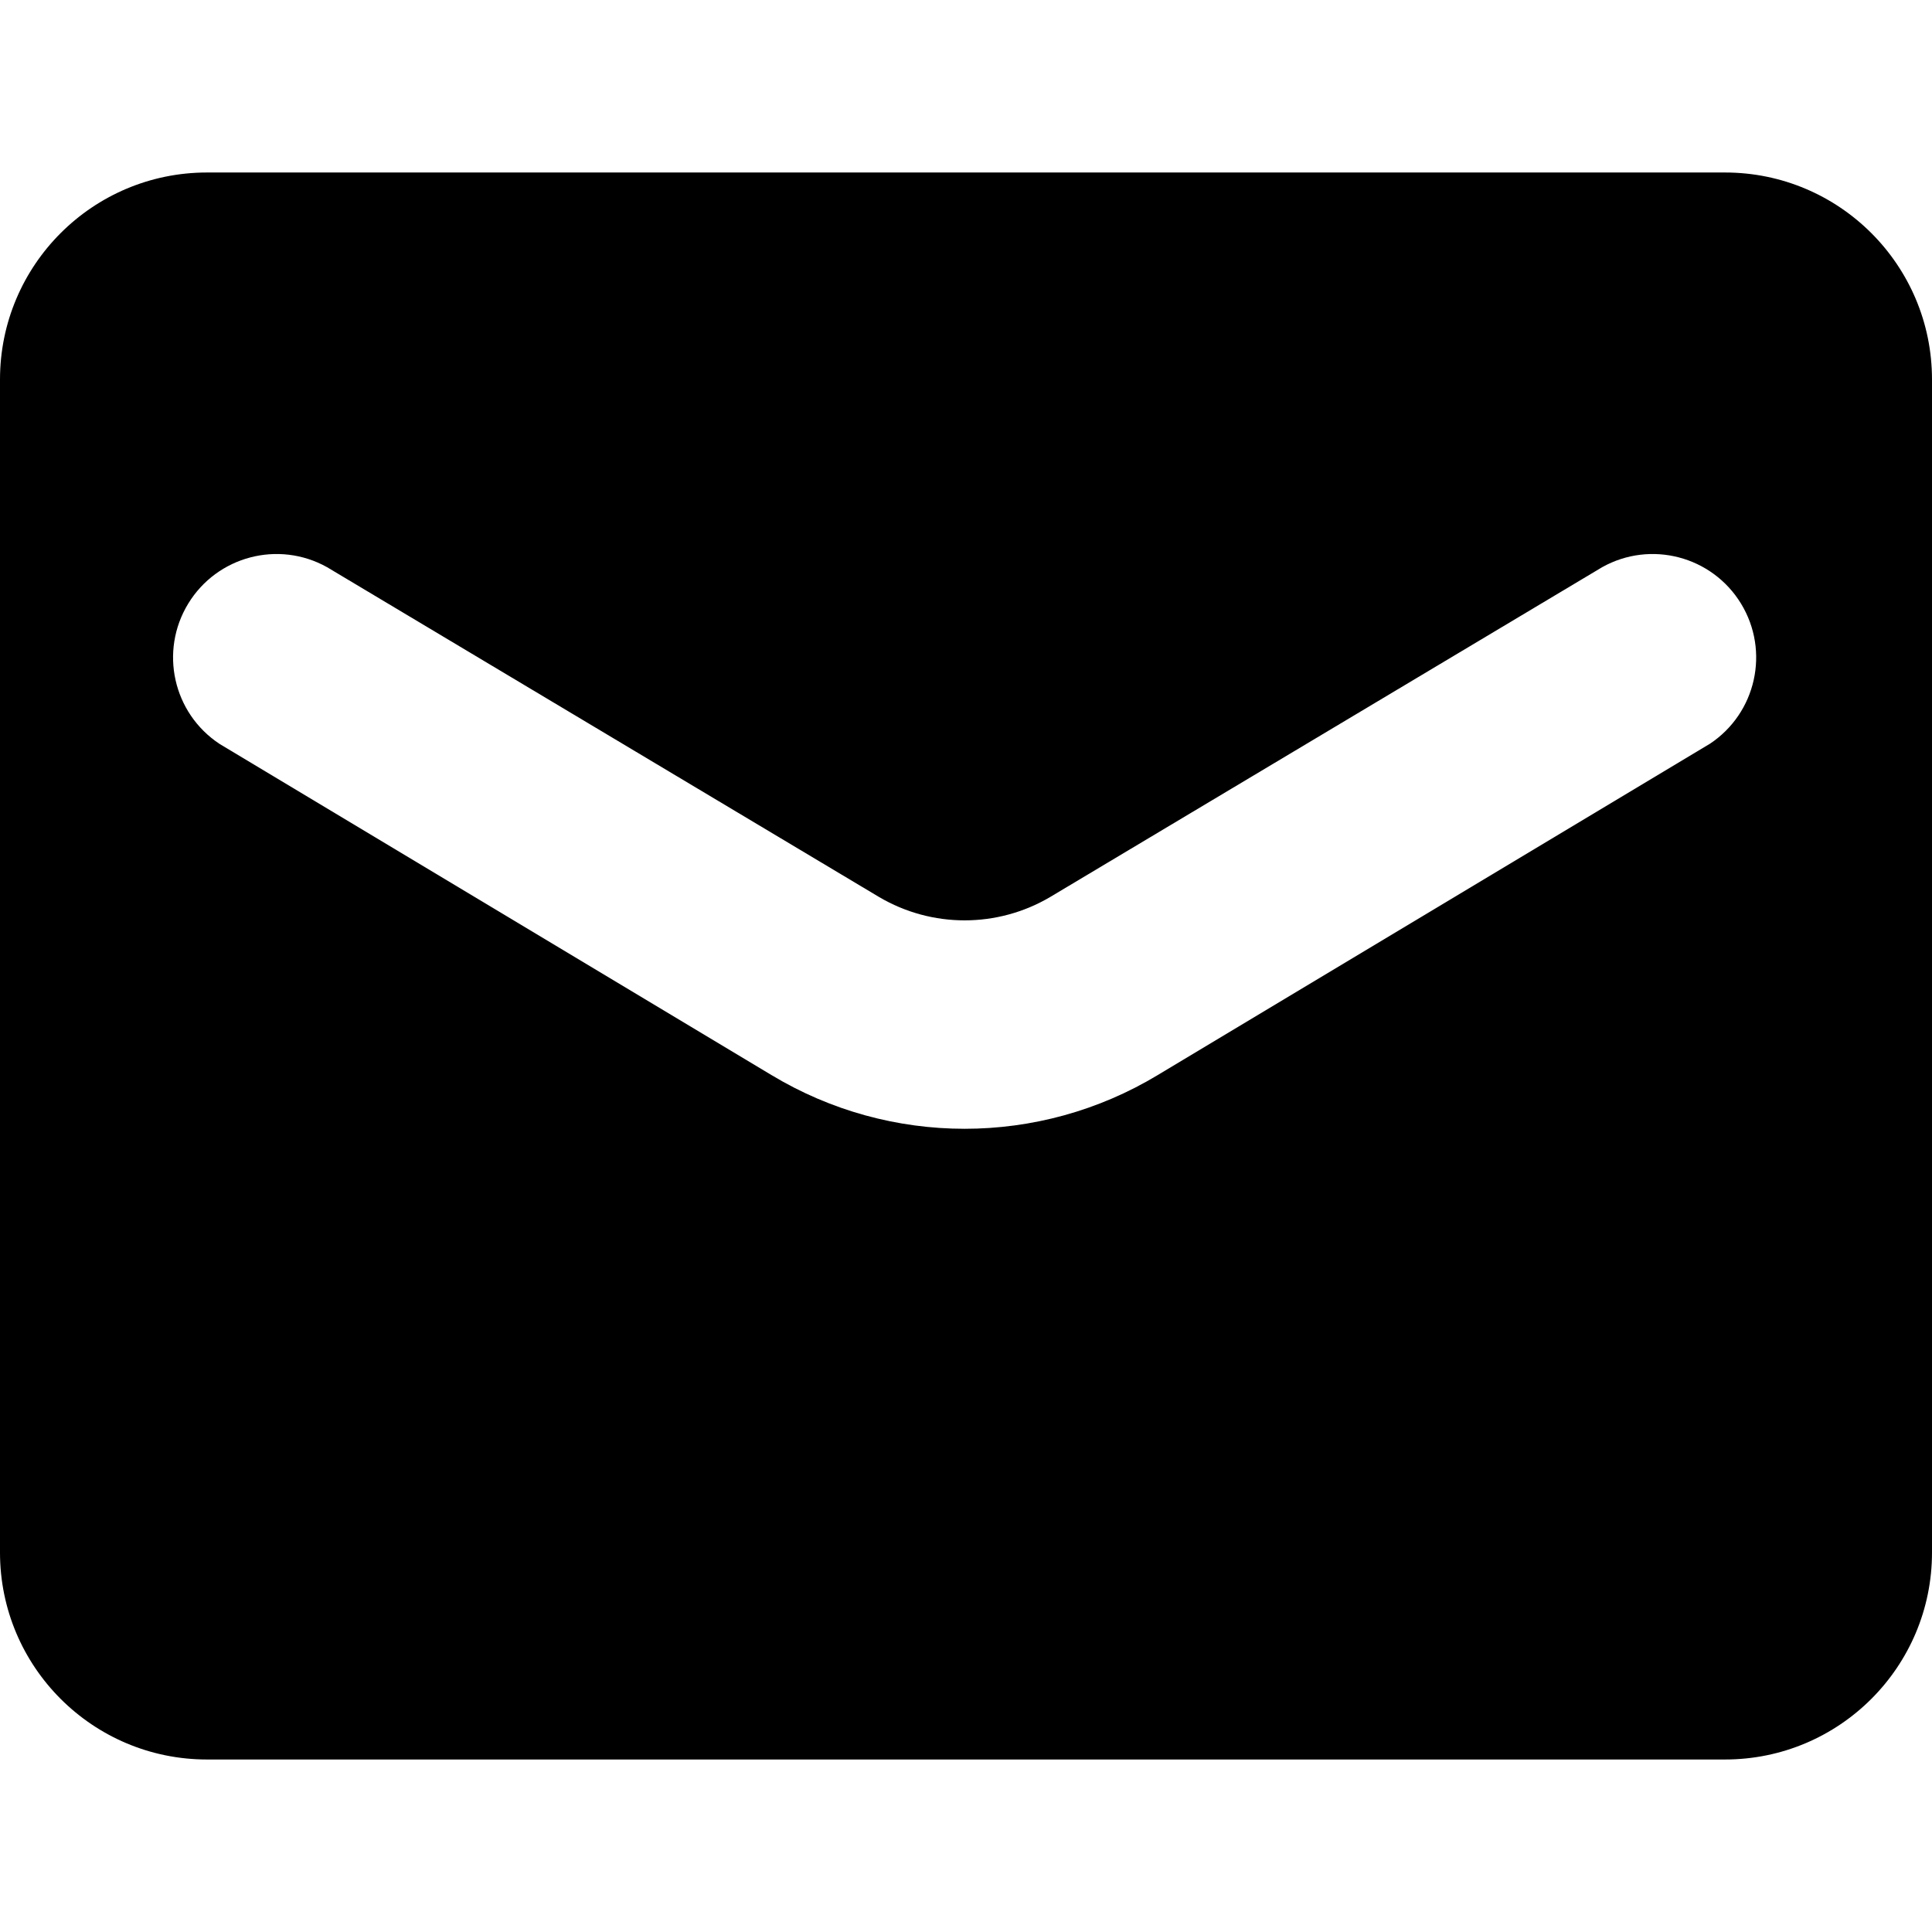
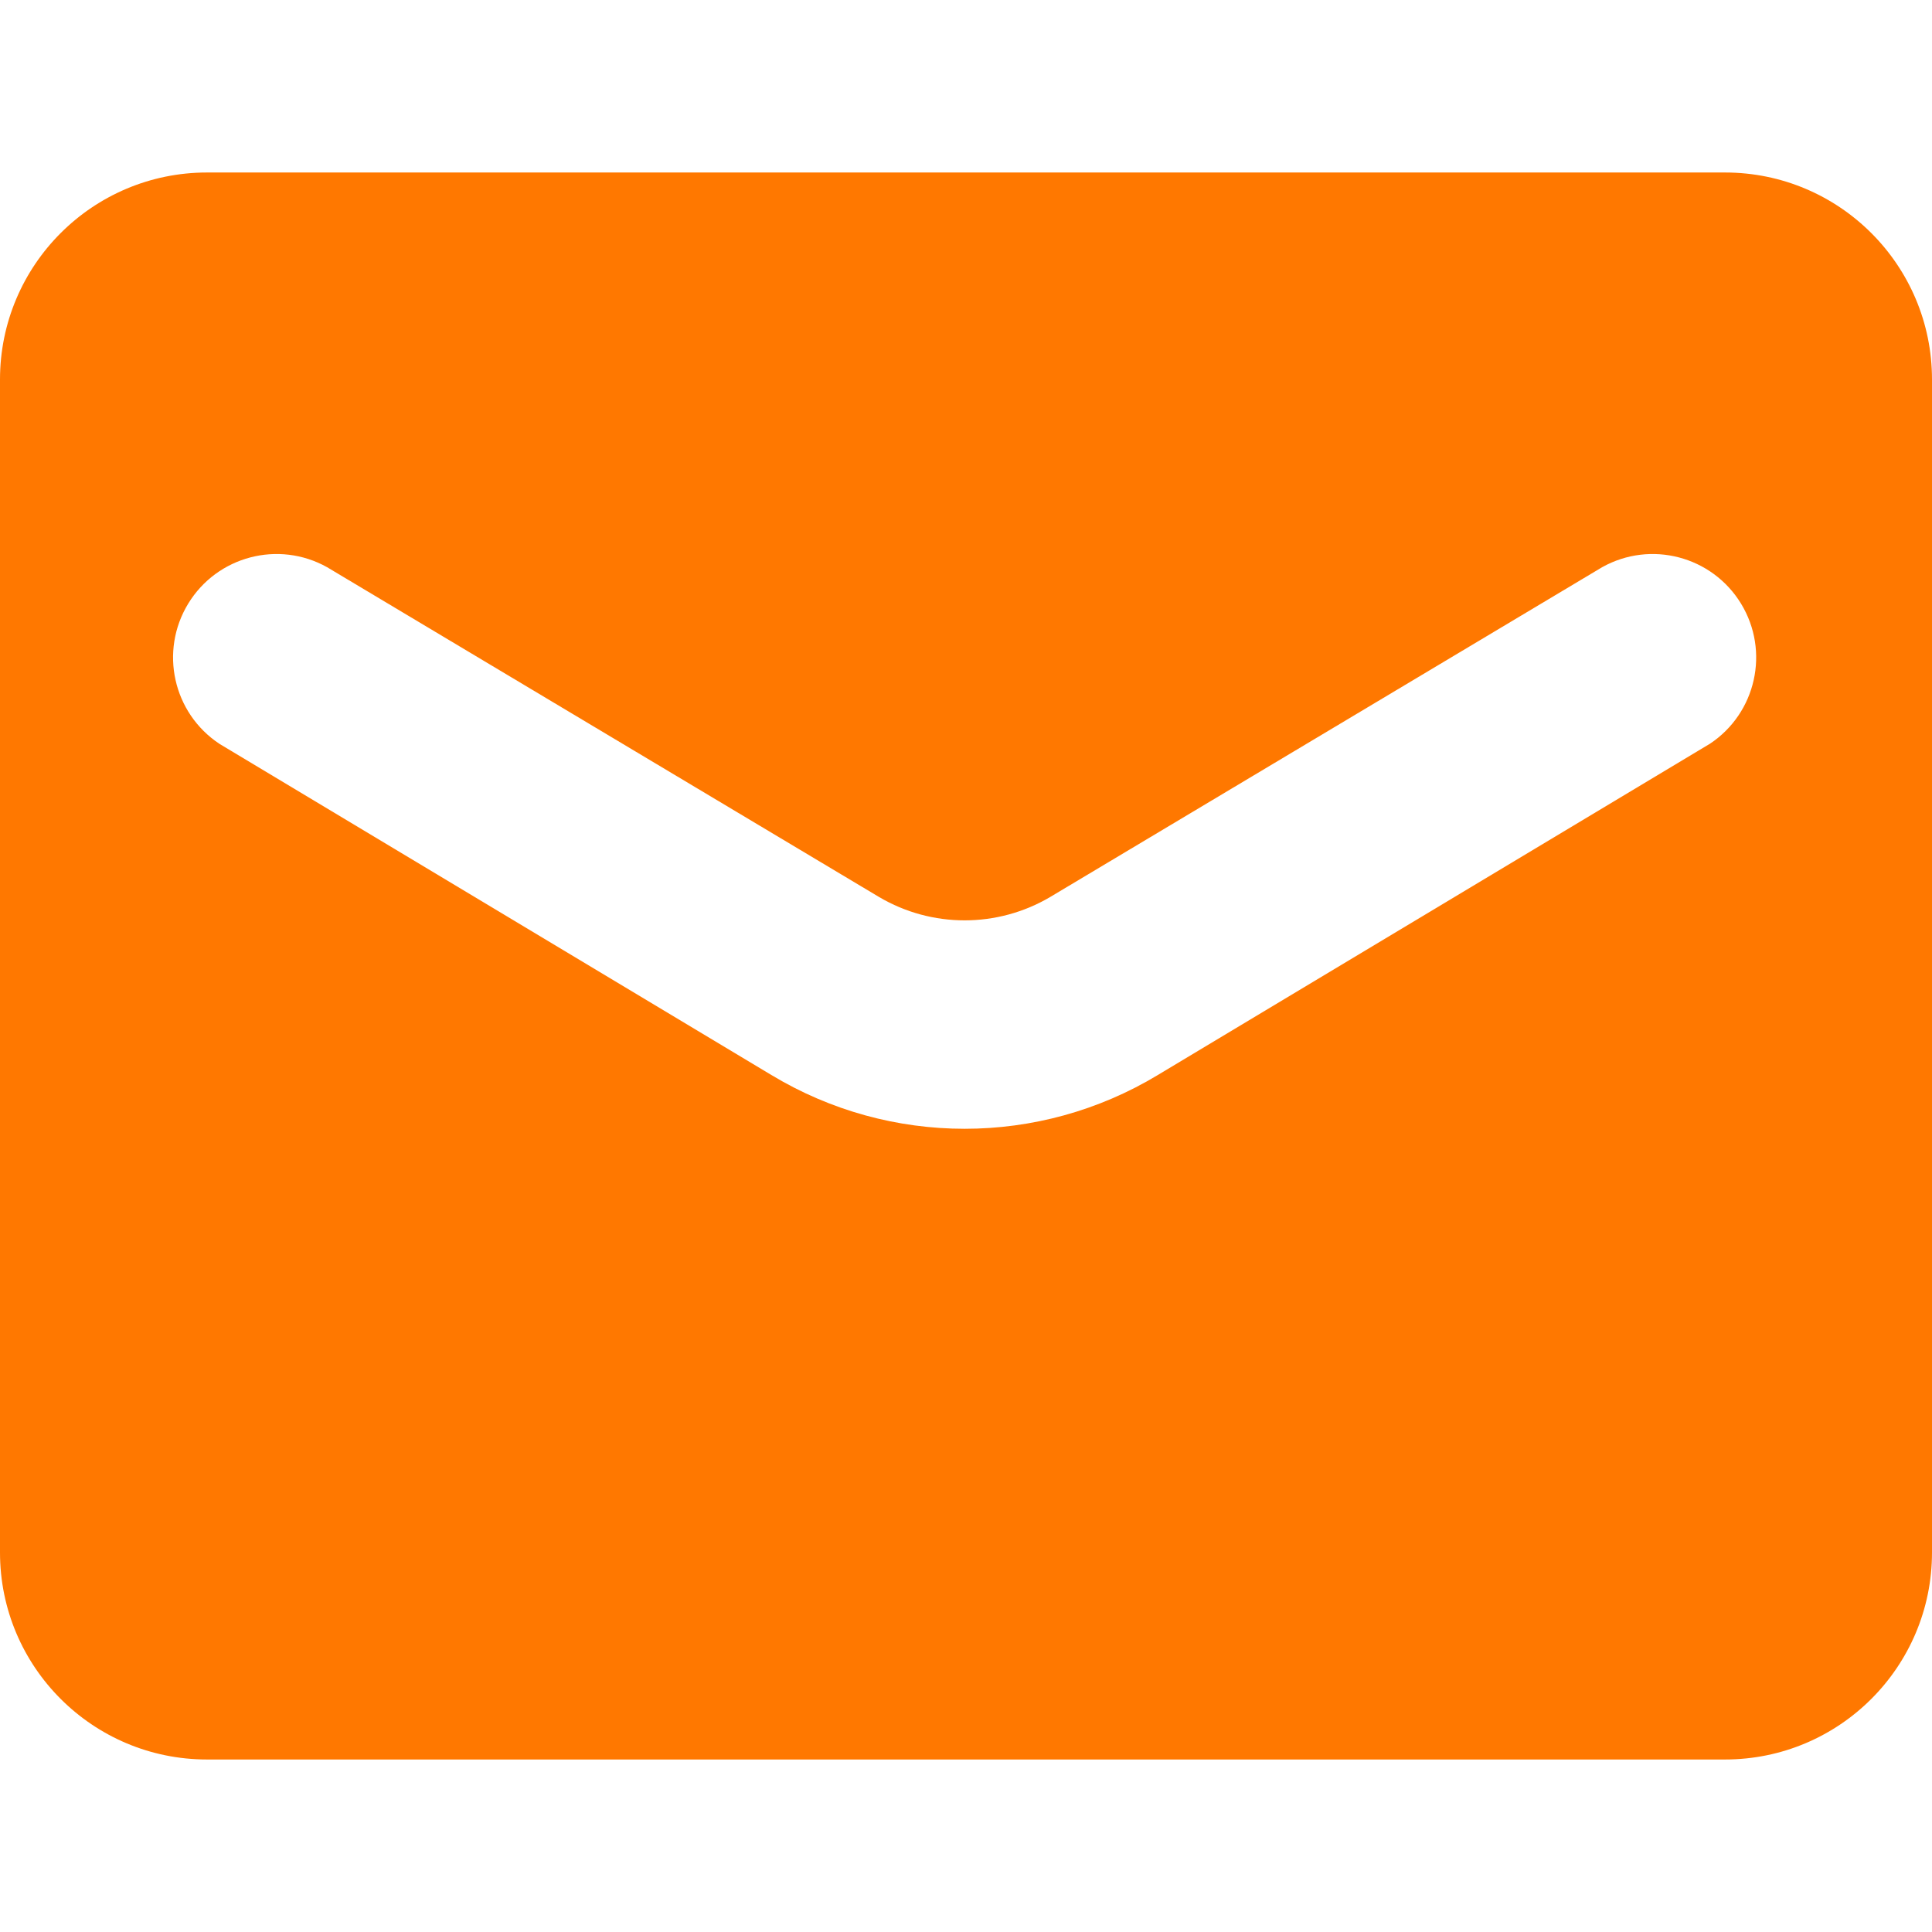
<svg xmlns="http://www.w3.org/2000/svg" viewBox="0 0 50 50">
  <g transform="matrix(3.571429,0,0,3.571429,0,0)">
-     <path d="M12.5,1.25H1.5A1.5,1.5,0,0,0,0,2.75v8.5a1.5,1.5,0,0,0,1.5,1.5h11a1.5,1.5,0,0,0,1.5-1.5V2.75A1.5,1.5,0,0,0,12.5,1.25Zm-.11,4.14-4,2.4a2.71,2.71,0,0,1-2.8,0l-4-2.4a.75.75,0,0,1,.78-1.28l4,2.39a1.22,1.22,0,0,0,1.24,0l4-2.39a.75.75,0,0,1,.78,1.28Z" style="fill: #000000" />
+     <path d="M12.5,1.25H1.5A1.5,1.5,0,0,0,0,2.75v8.5a1.5,1.5,0,0,0,1.5,1.5h11a1.5,1.5,0,0,0,1.5-1.5V2.75A1.5,1.5,0,0,0,12.5,1.25Zm-.11,4.14-4,2.4a2.71,2.71,0,0,1-2.8,0l-4-2.4a.75.75,0,0,1,.78-1.28l4,2.39a1.22,1.22,0,0,0,1.24,0l4-2.39a.75.75,0,0,1,.78,1.28Z" style="fill: #FF7800" />
  </g>
</svg>
